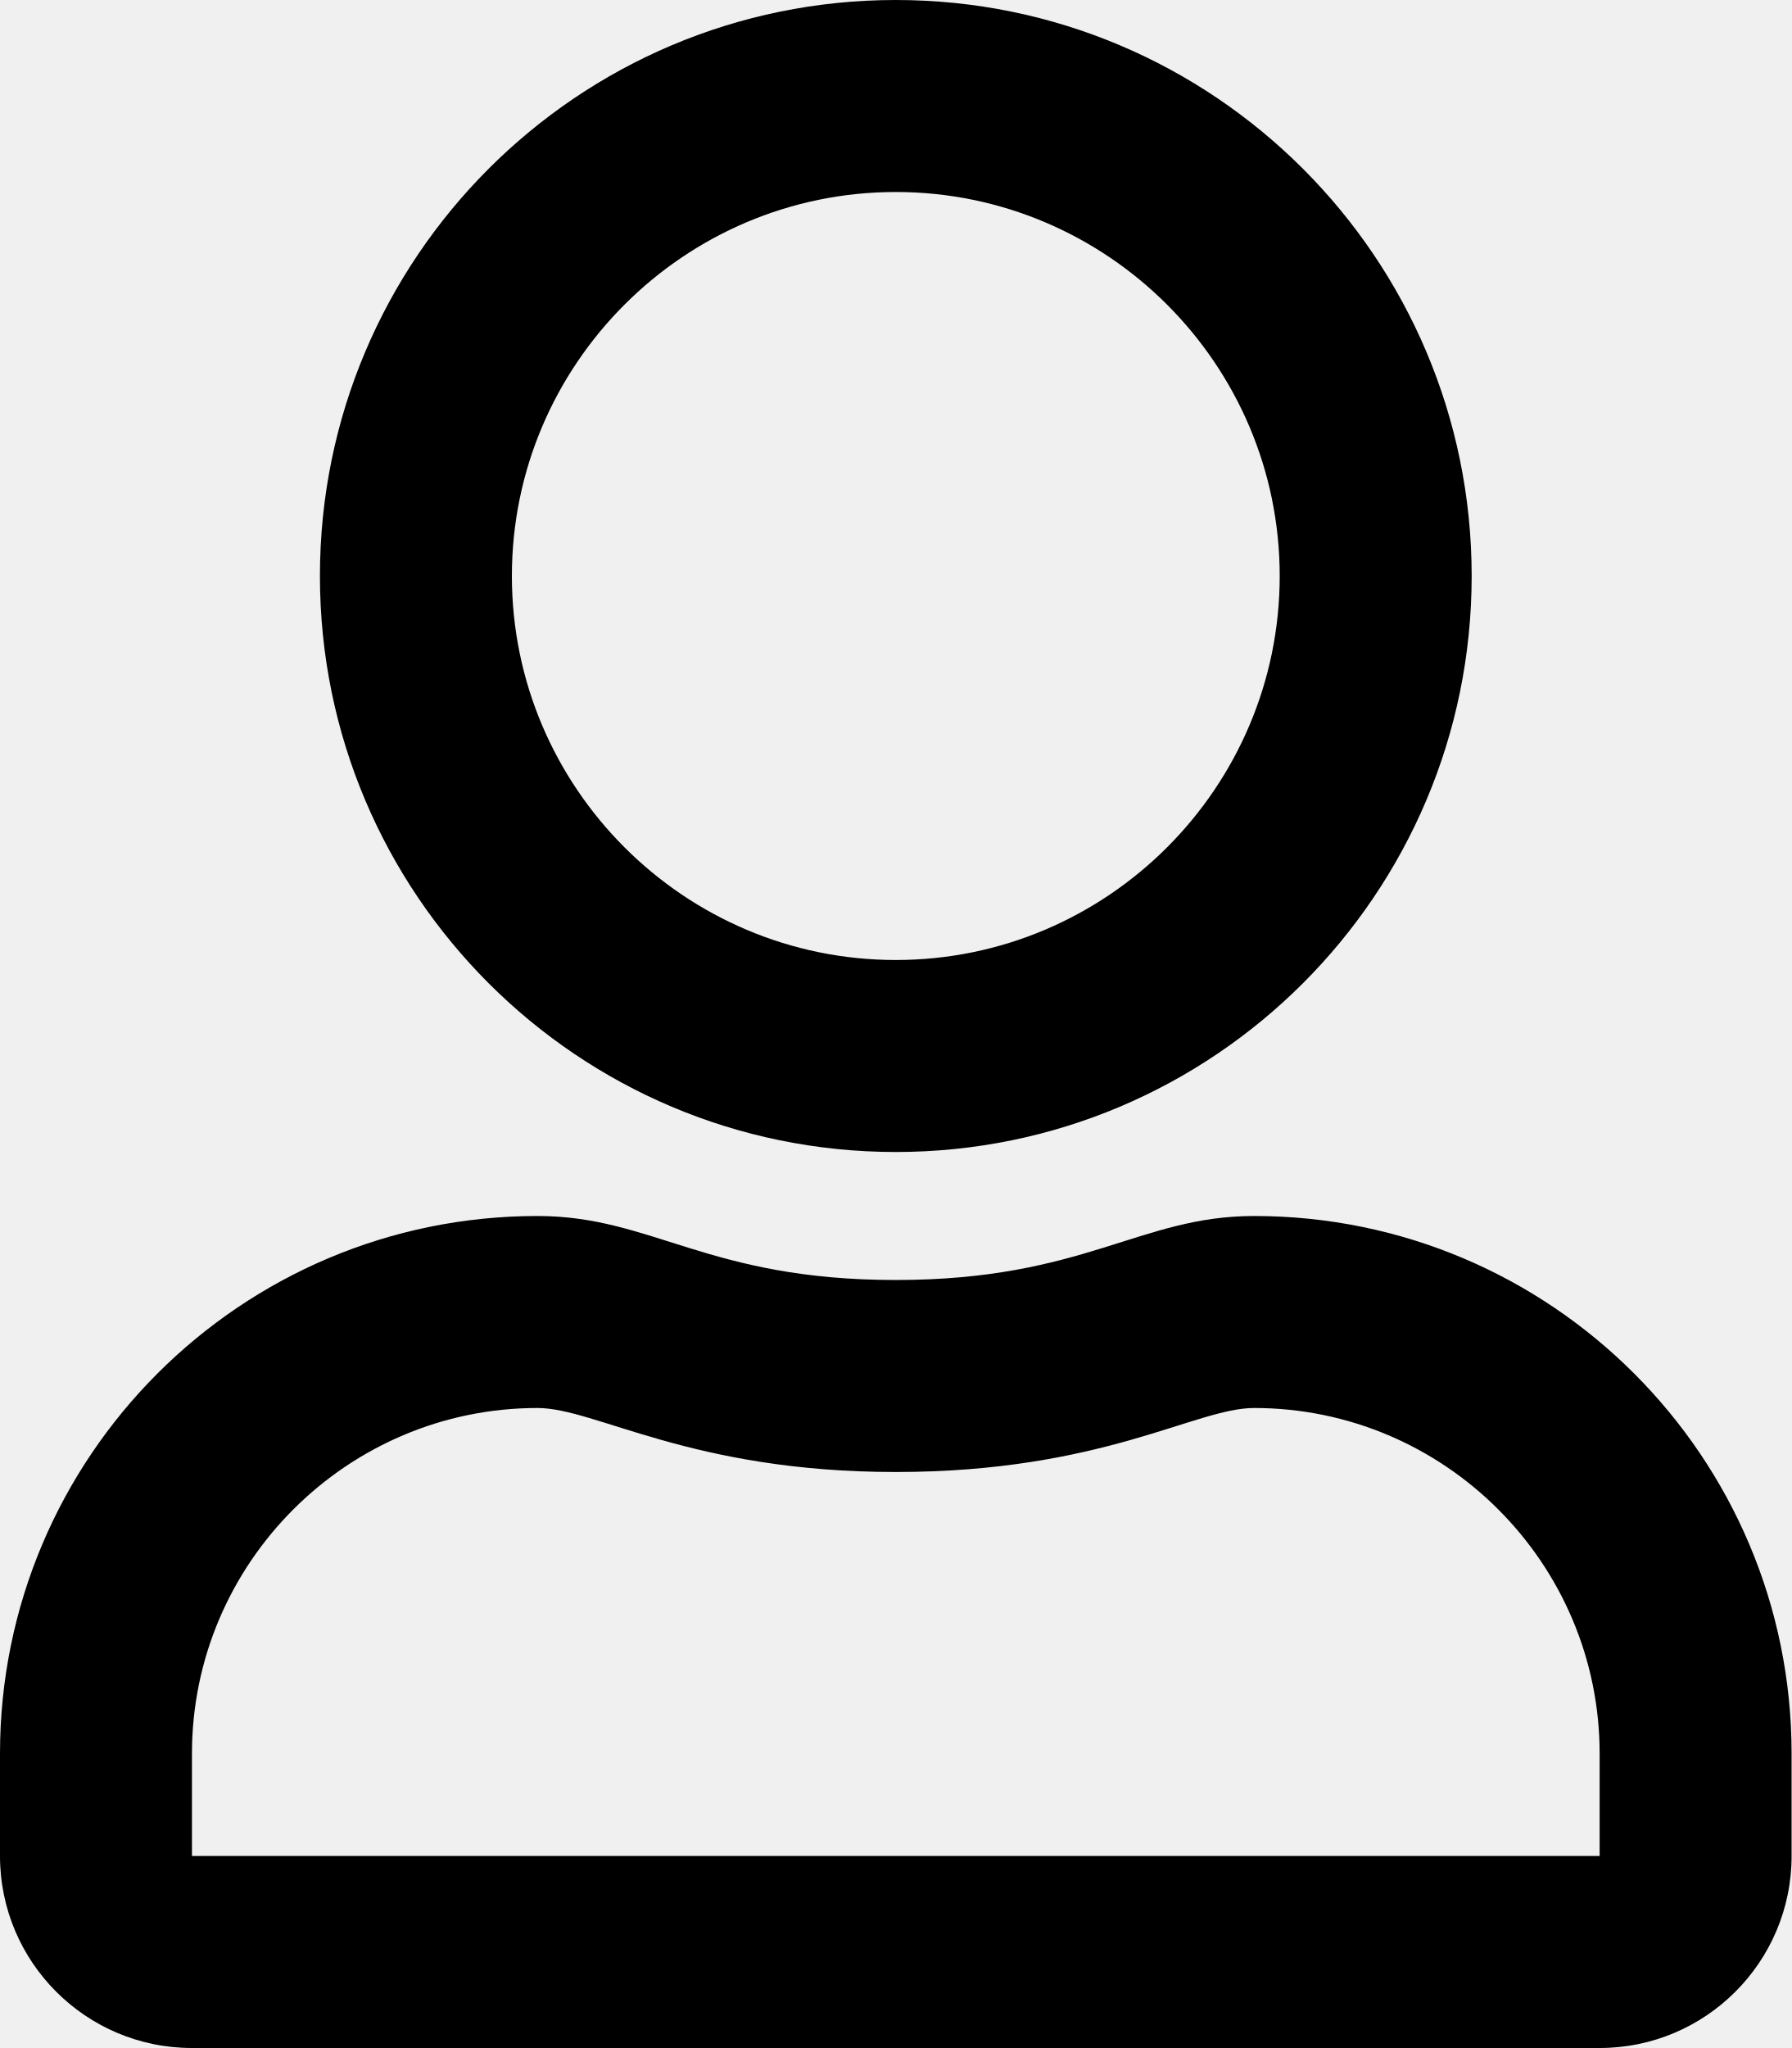
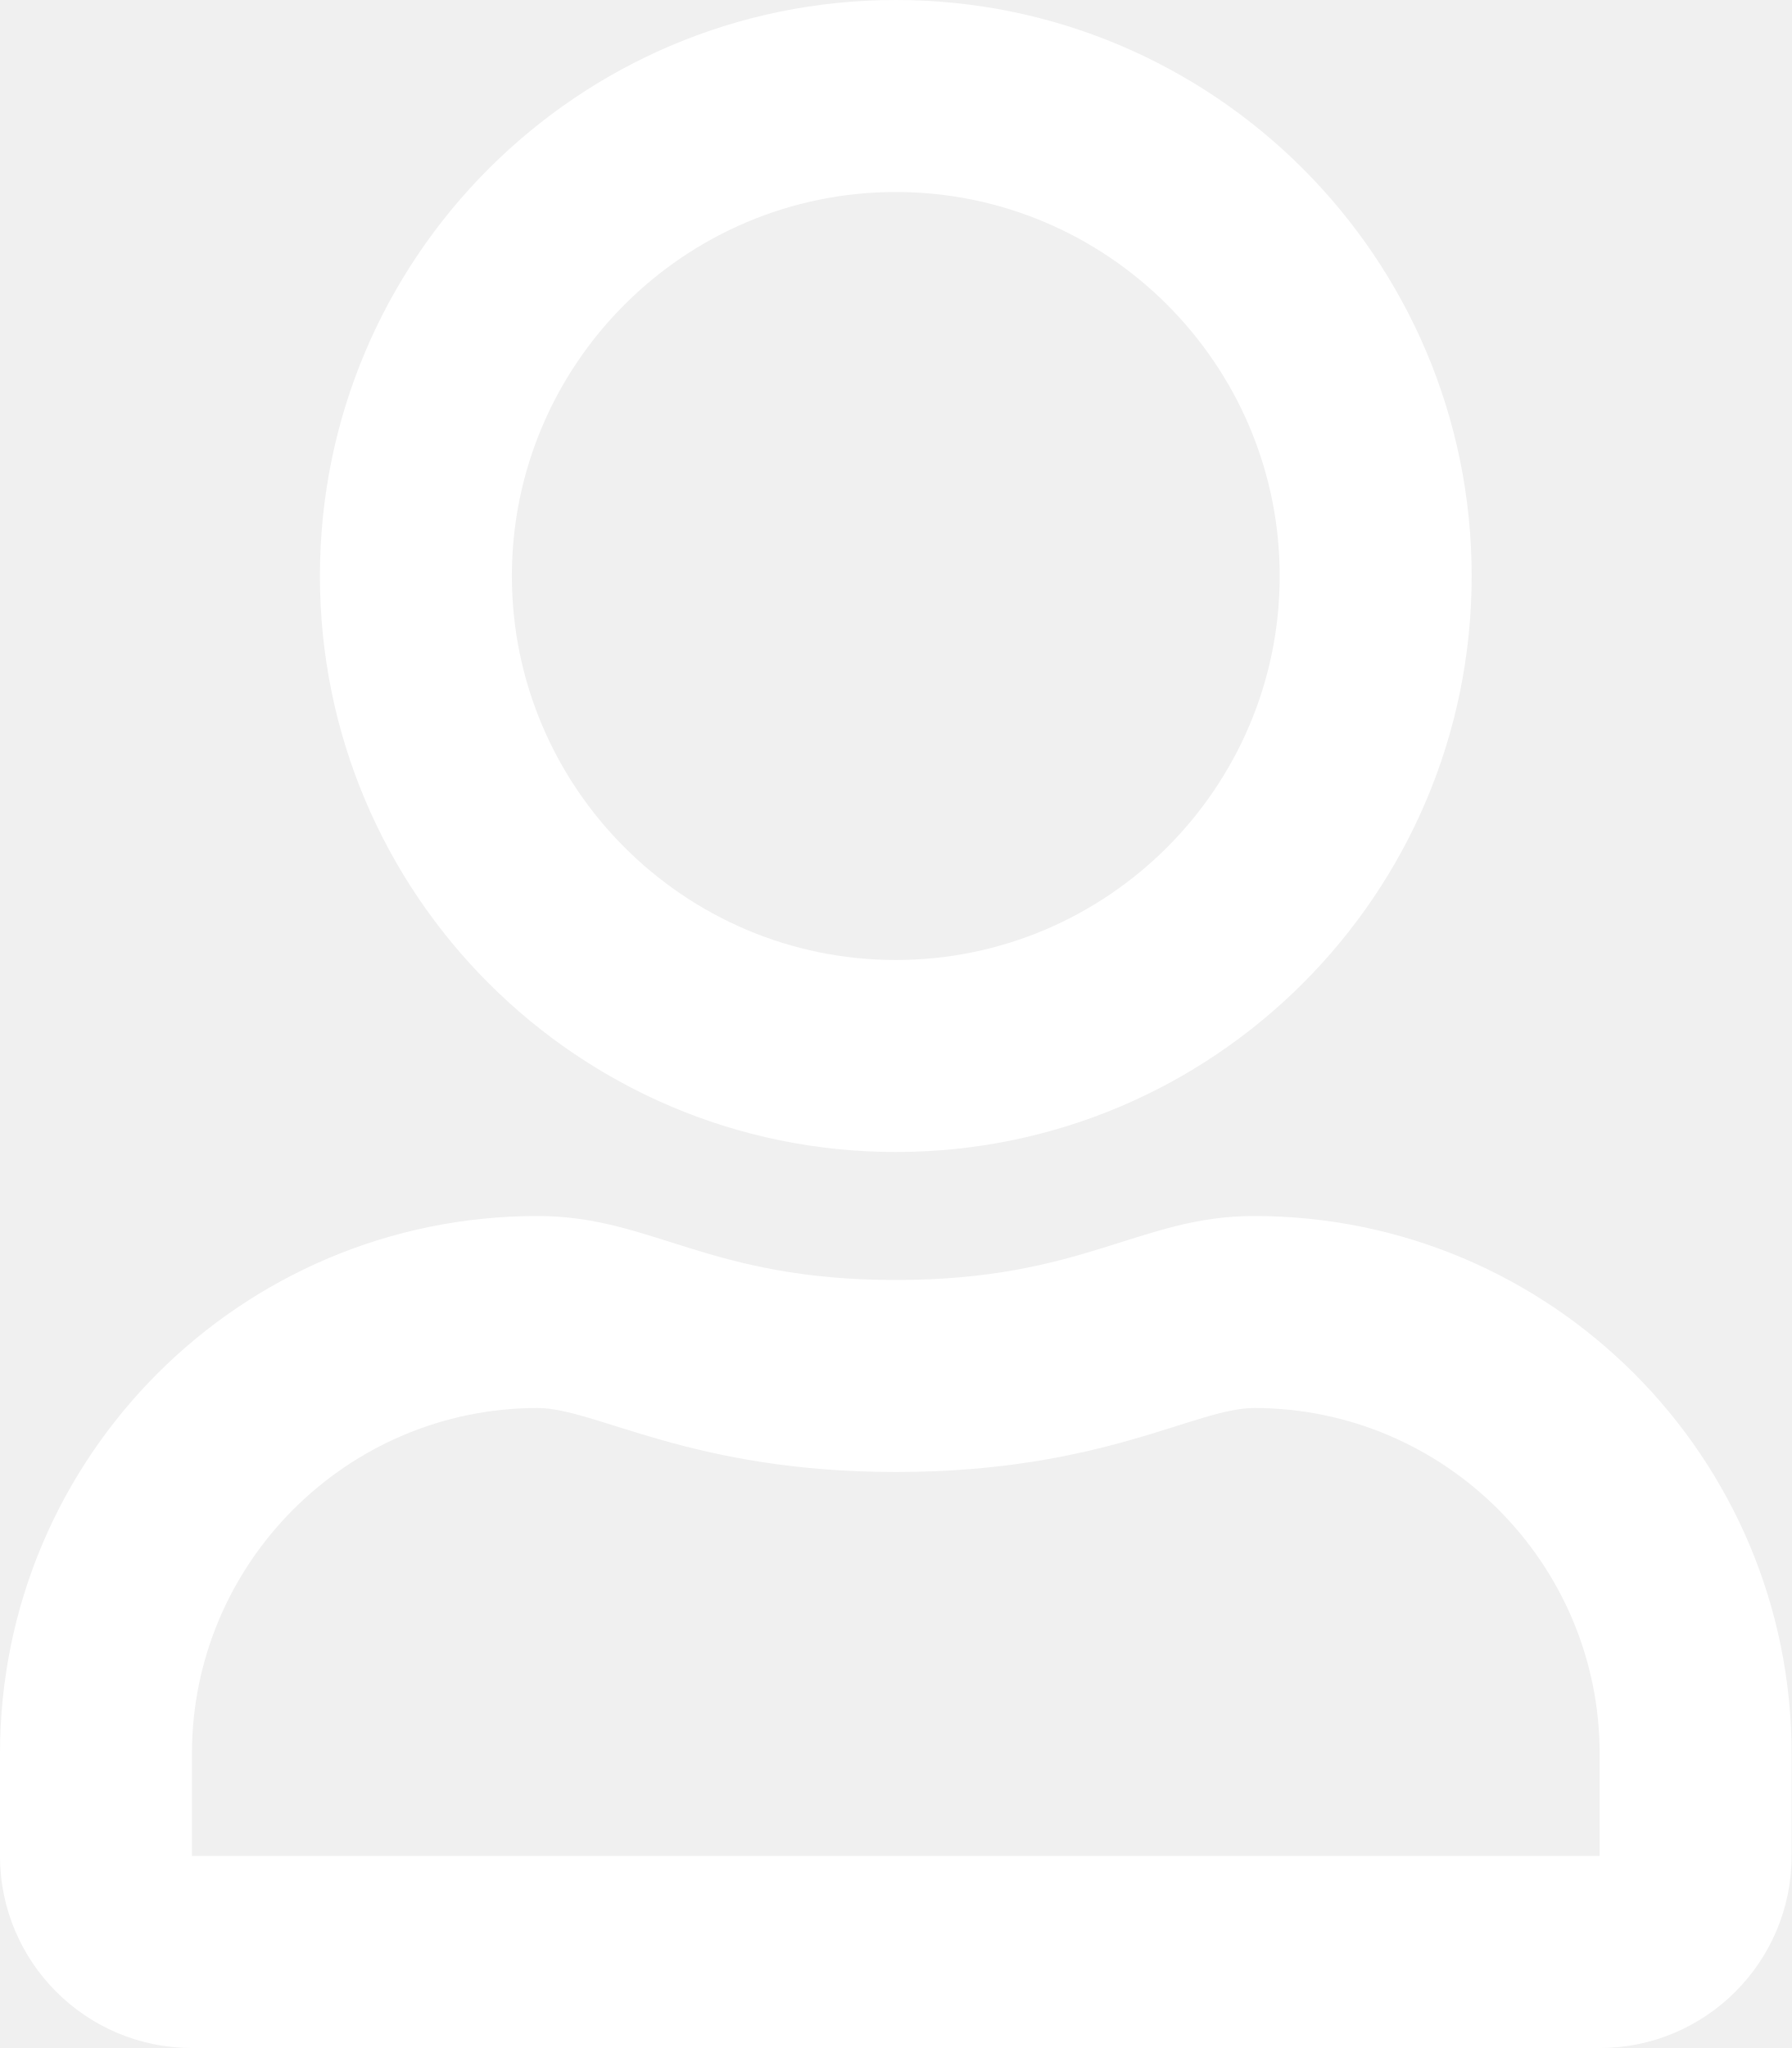
- <svg xmlns="http://www.w3.org/2000/svg" viewBox="0 0 448 512">
-   <path d="M313.6 304c-28.7 0-42.5 16-89.6 16-47.1 0-60.8-16-89.6-16C60.2 304 0 364.2 0 438.4V464c0 26.5 21.5 48 48 48h352c26.5 0 48-21.5 48-48v-25.6c0-74.2-60.2-134.4-134.4-134.4zM400 464H48v-25.6c0-47.6 38.8-86.4 86.4-86.4 14.6 0 38.3 16 89.6 16 51.7 0 74.9-16 89.6-16 47.6 0 86.4 38.8 86.4 86.4V464zM224 288c79.5 0 144-64.5 144-144S303.5 0 224 0 80 64.5 80 144s64.5 144 144 144zm0-240c52.9 0 96 43.1 96 96s-43.1 96-96 96-96-43.1-96-96 43.1-96 96-96z" />
+ <svg xmlns="http://www.w3.org/2000/svg" fill="white" viewBox="0 0 448 512">
+   <path fill="white" d="M313.6 304c-28.7 0-42.5 16-89.6 16-47.1 0-60.8-16-89.6-16C60.2 304 0 364.2 0 438.4V464c0 26.5 21.5 48 48 48h352c26.5 0 48-21.5 48-48v-25.6c0-74.2-60.2-134.4-134.4-134.4zM400 464H48v-25.6c0-47.6 38.8-86.4 86.4-86.4 14.6 0 38.3 16 89.6 16 51.7 0 74.9-16 89.6-16 47.6 0 86.4 38.8 86.4 86.4V464zM224 288c79.5 0 144-64.5 144-144S303.5 0 224 0 80 64.5 80 144s64.5 144 144 144zm0-240c52.9 0 96 43.1 96 96s-43.1 96-96 96-96-43.1-96-96 43.1-96 96-96z" />
</svg>
